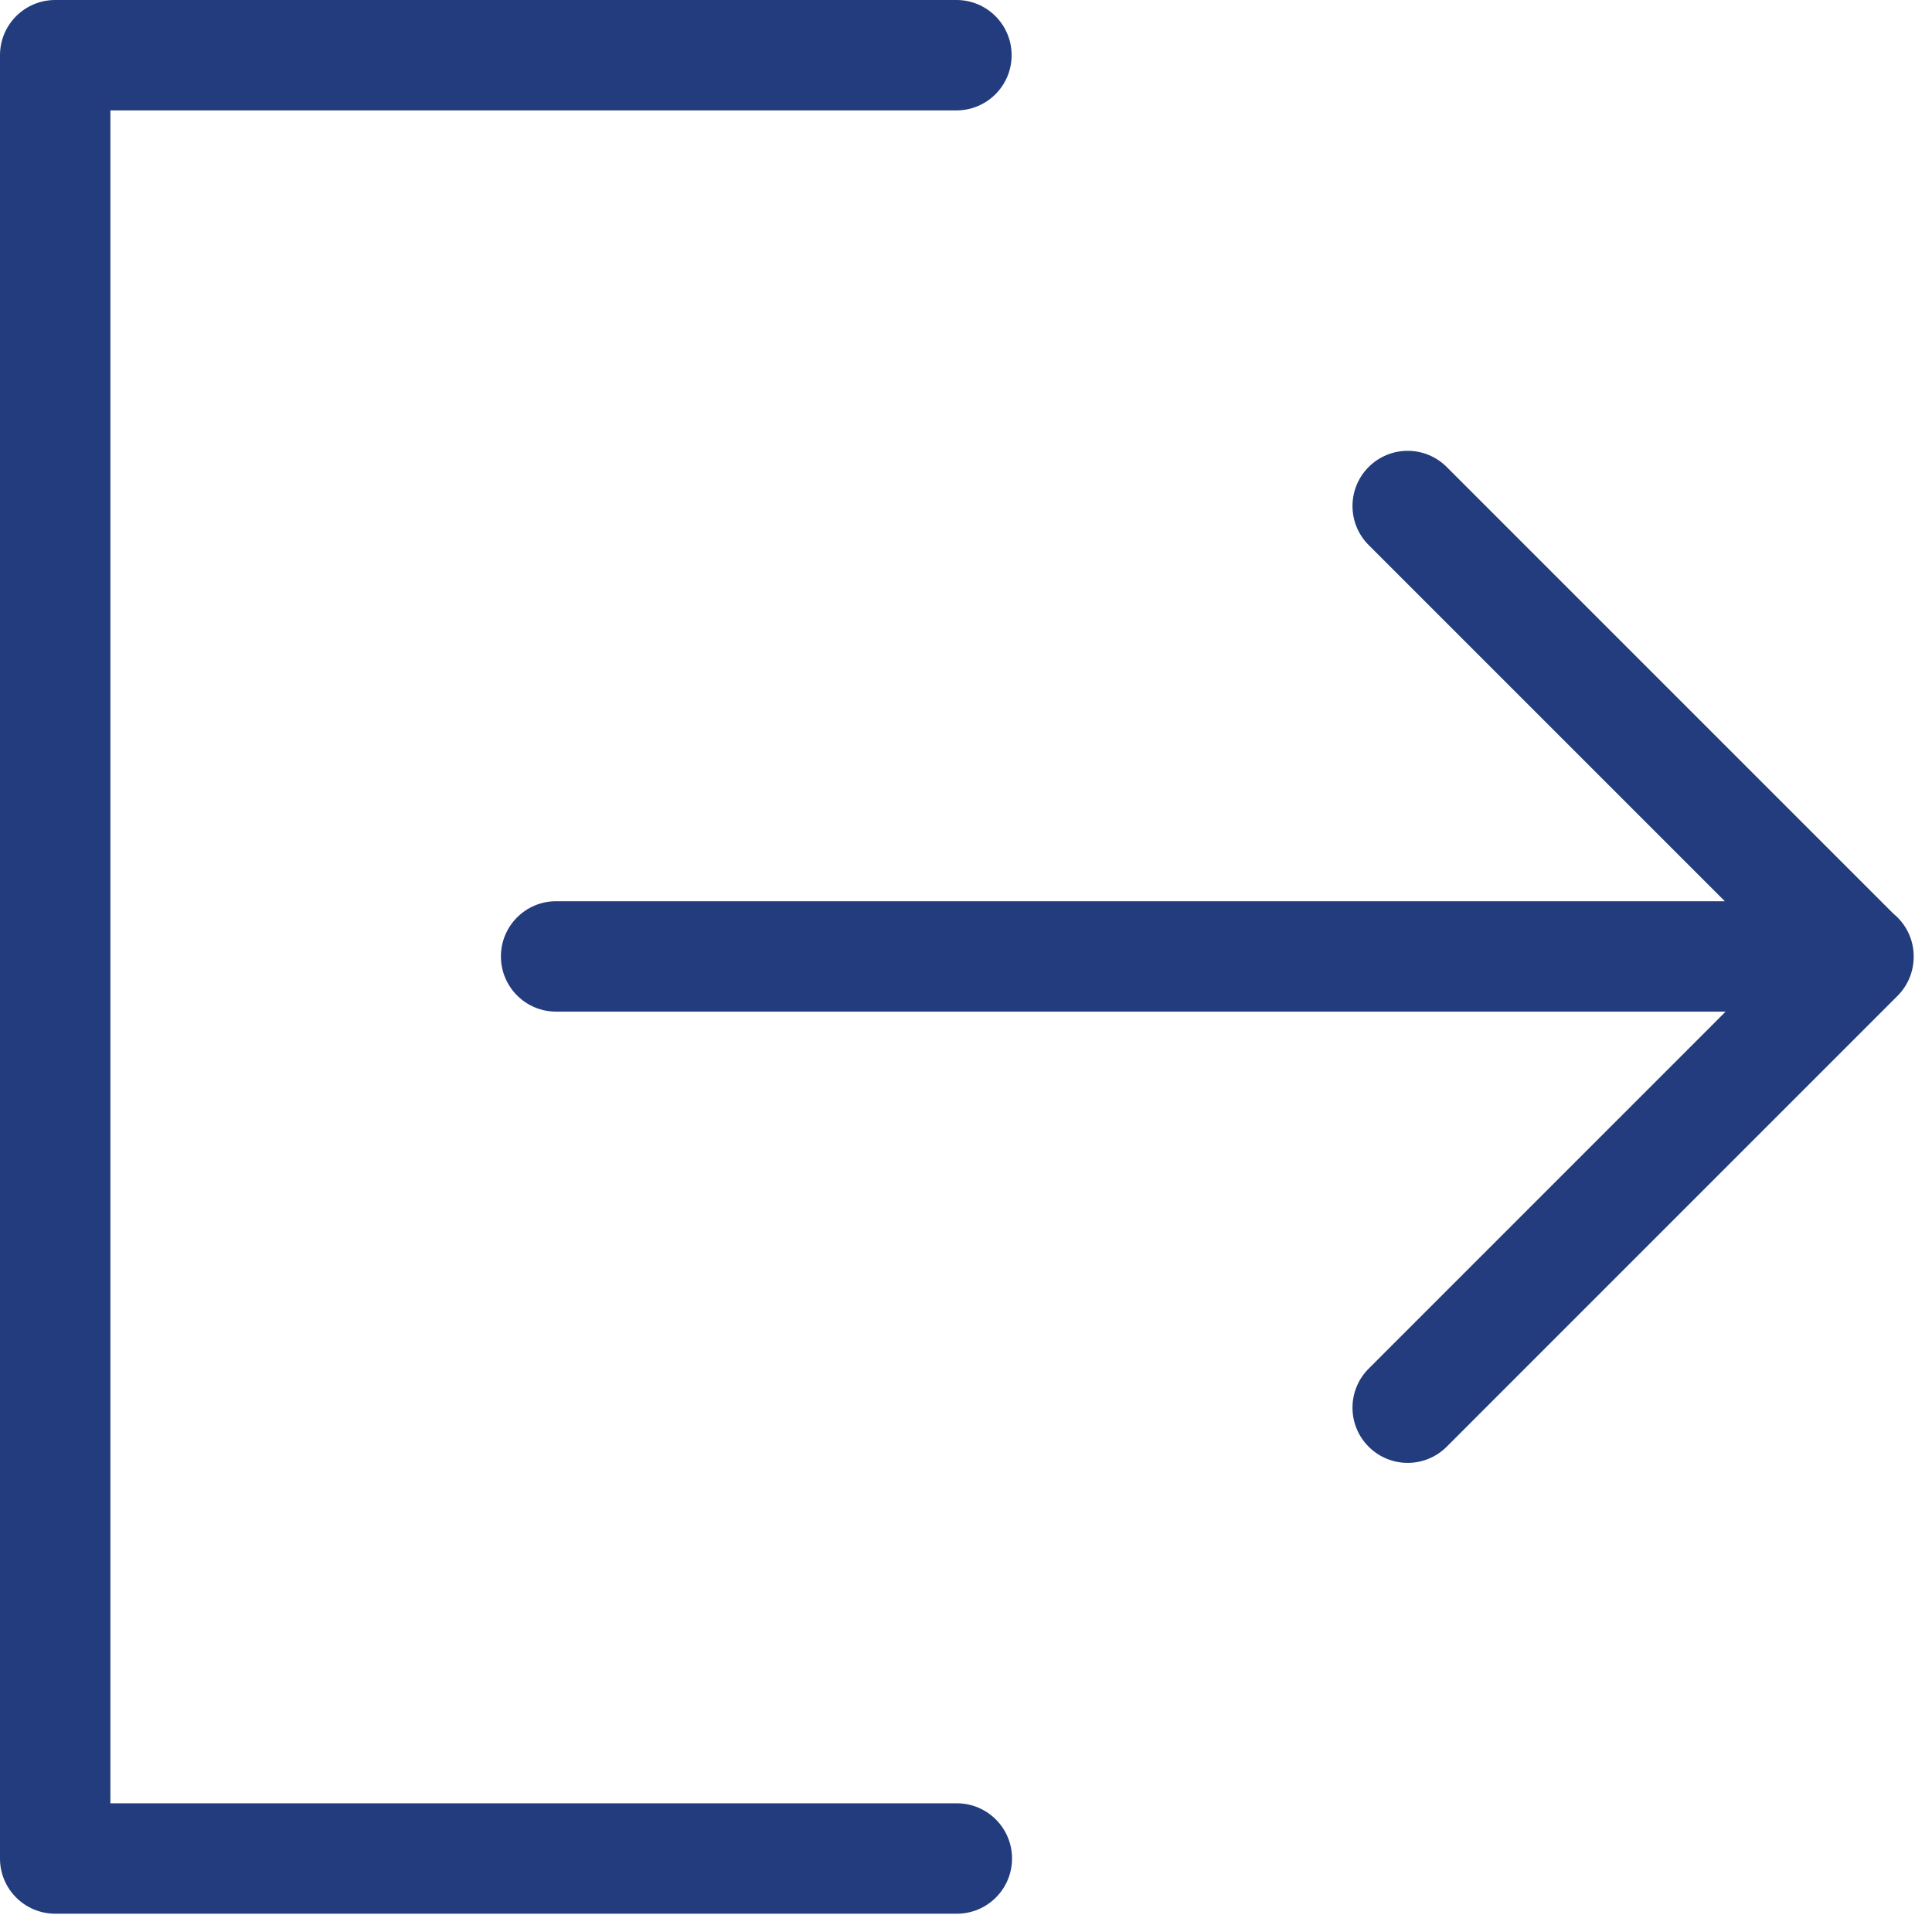
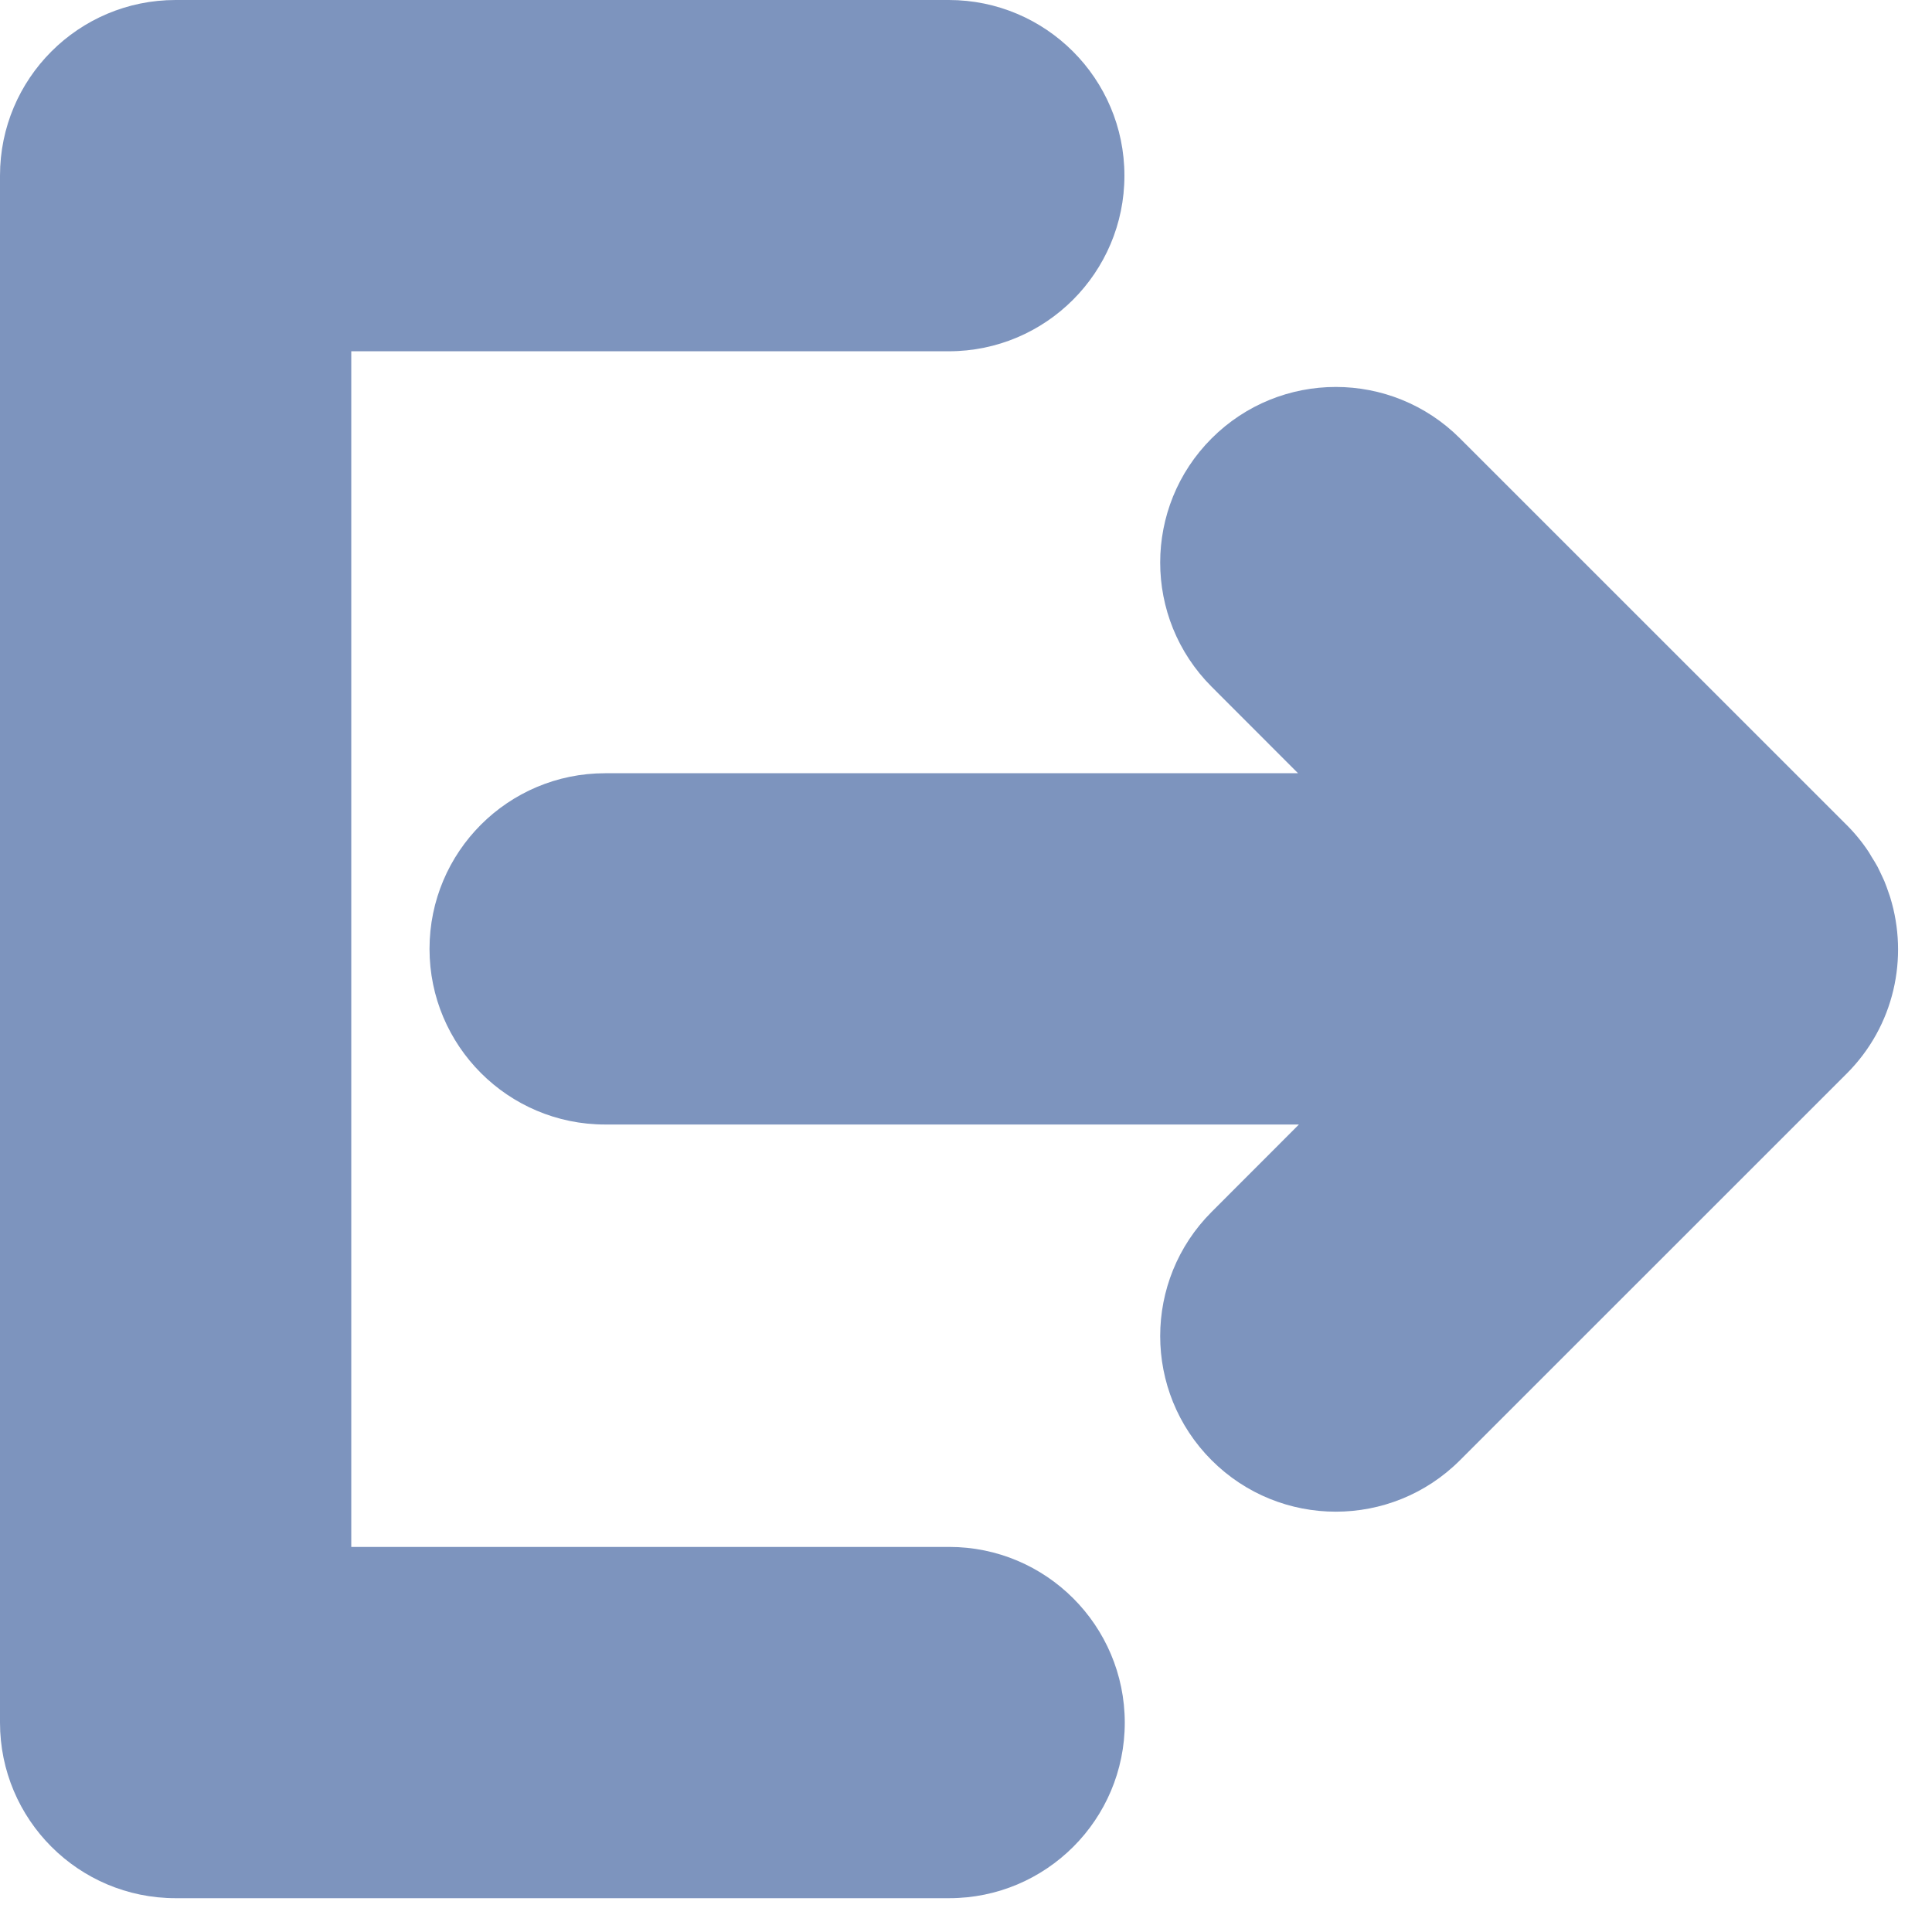
- <svg xmlns="http://www.w3.org/2000/svg" width="70" height="70" viewBox="0 0 70 70" fill="none">
-   <path d="M34.653 0C35.758 5.45945e-05 36.653 0.895 36.653 2C36.653 3.105 35.758 4 34.653 4H4V65.337H34.668C35.772 65.337 36.668 66.233 36.668 67.337C36.668 68.442 35.773 69.337 34.668 69.337H2C0.895 69.337 1.28851e-06 68.442 0 67.337V2C1.52037e-05 0.895 0.895 4.43242e-05 2 0H34.653ZM49.589 16.92C50.37 16.139 51.636 16.139 52.417 16.92L68.602 33.105C69.05 33.471 69.337 34.029 69.337 34.653C69.337 34.658 69.336 34.663 69.336 34.668C69.336 35.18 69.141 35.691 68.751 36.082L52.417 52.417C51.636 53.198 50.37 53.198 49.589 52.417C48.808 51.636 48.808 50.37 49.589 49.589L62.523 36.653H20.149C19.045 36.653 18.149 35.758 18.149 34.653C18.149 33.549 19.045 32.653 20.149 32.653H62.494L49.589 19.748C48.808 18.967 48.808 17.701 49.589 16.92Z" fill="#233C7D" />
+ <svg xmlns="http://www.w3.org/2000/svg" width="22" height="22" viewBox="0 0 22 22" fill="none">
+   <path d="M10.804 0C11.908 0 12.804 0.896 12.804 2C12.804 3.104 11.908 4 10.804 4H4V17.615H10.808C11.912 17.615 12.807 18.511 12.808 19.615C12.808 20.72 11.912 21.615 10.808 21.615H2C0.895 21.615 0 20.72 0 19.615V2C0 0.895 0.895 0 2 0H10.804ZM13.797 4.992C14.578 4.211 15.844 4.211 16.625 4.992L21.004 9.37C21.107 9.47 21.2 9.581 21.279 9.701C21.291 9.719 21.3 9.737 21.311 9.755C21.335 9.793 21.359 9.831 21.38 9.87C21.395 9.899 21.408 9.928 21.422 9.957C21.434 9.983 21.447 10.009 21.458 10.035C21.477 10.08 21.492 10.125 21.508 10.171C21.513 10.187 21.52 10.202 21.524 10.218C21.736 10.904 21.572 11.682 21.029 12.225L16.625 16.628C15.844 17.409 14.578 17.409 13.797 16.628C13.016 15.847 13.016 14.581 13.797 13.8L14.791 12.805H6.891C5.786 12.805 4.891 11.909 4.891 10.805C4.891 9.7 5.786 8.805 6.891 8.805H14.781L13.797 7.82C13.016 7.039 13.016 5.773 13.797 4.992Z" fill="#7D94BE" />
</svg>
